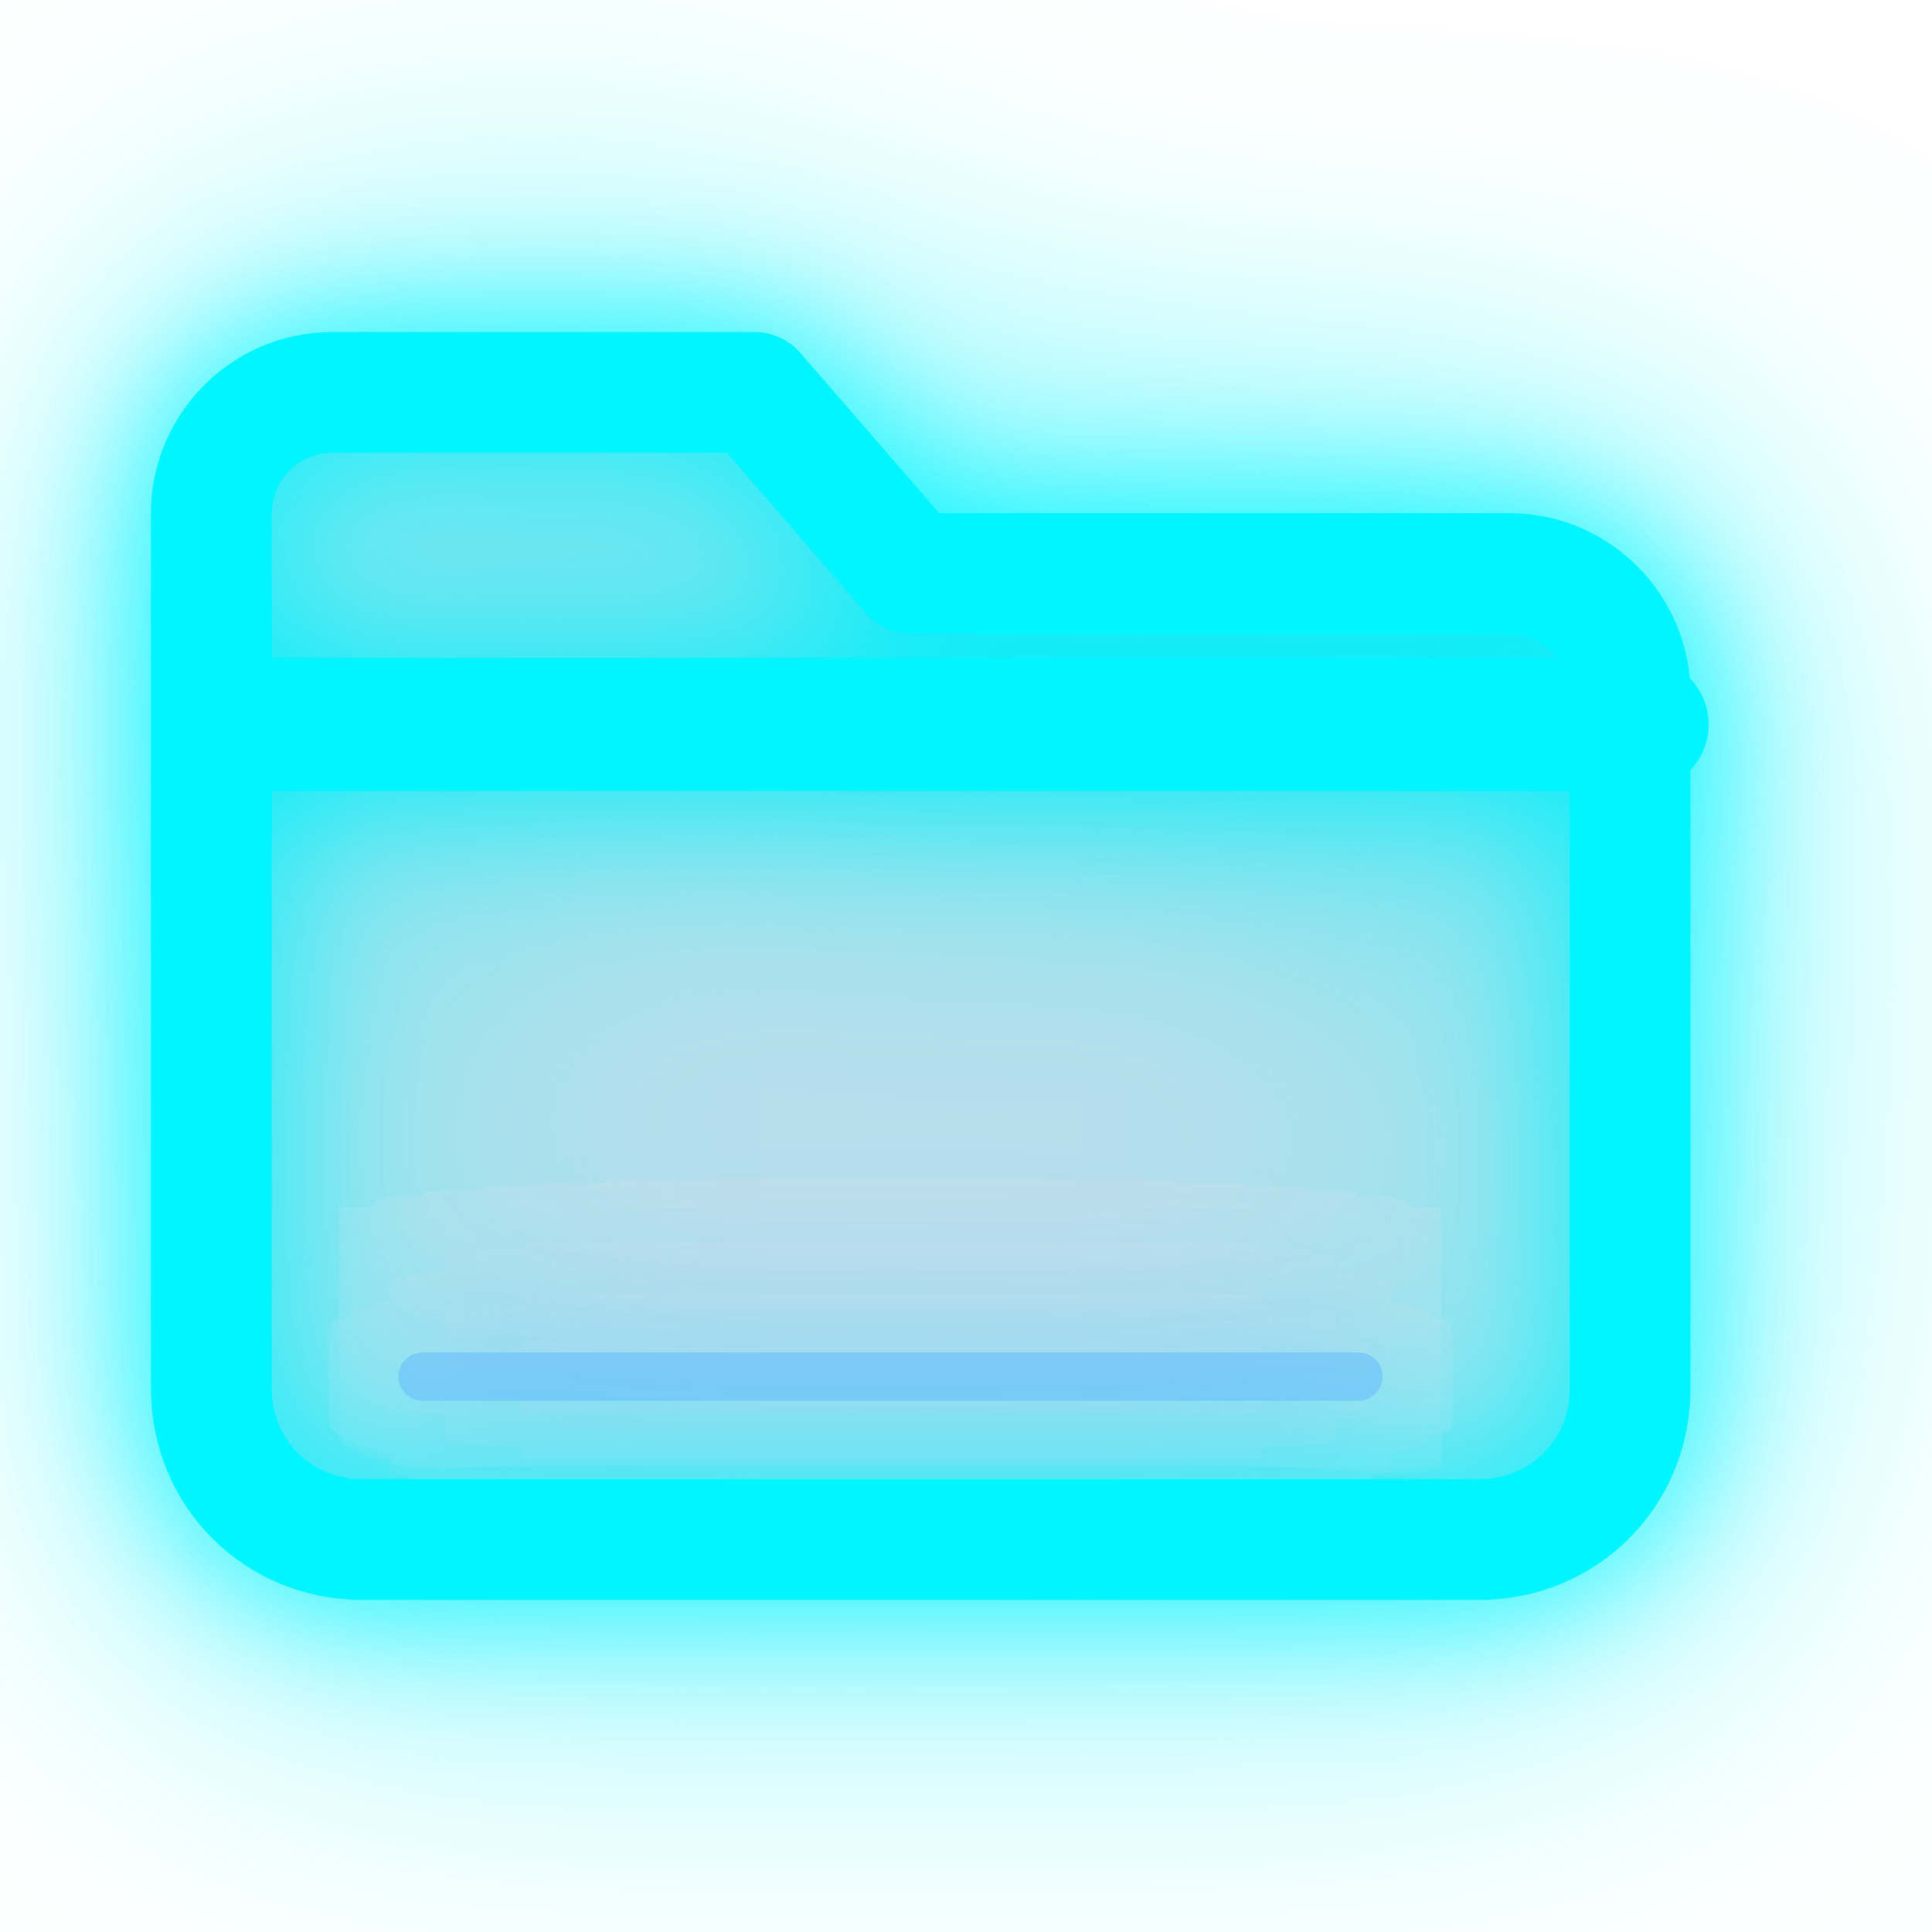
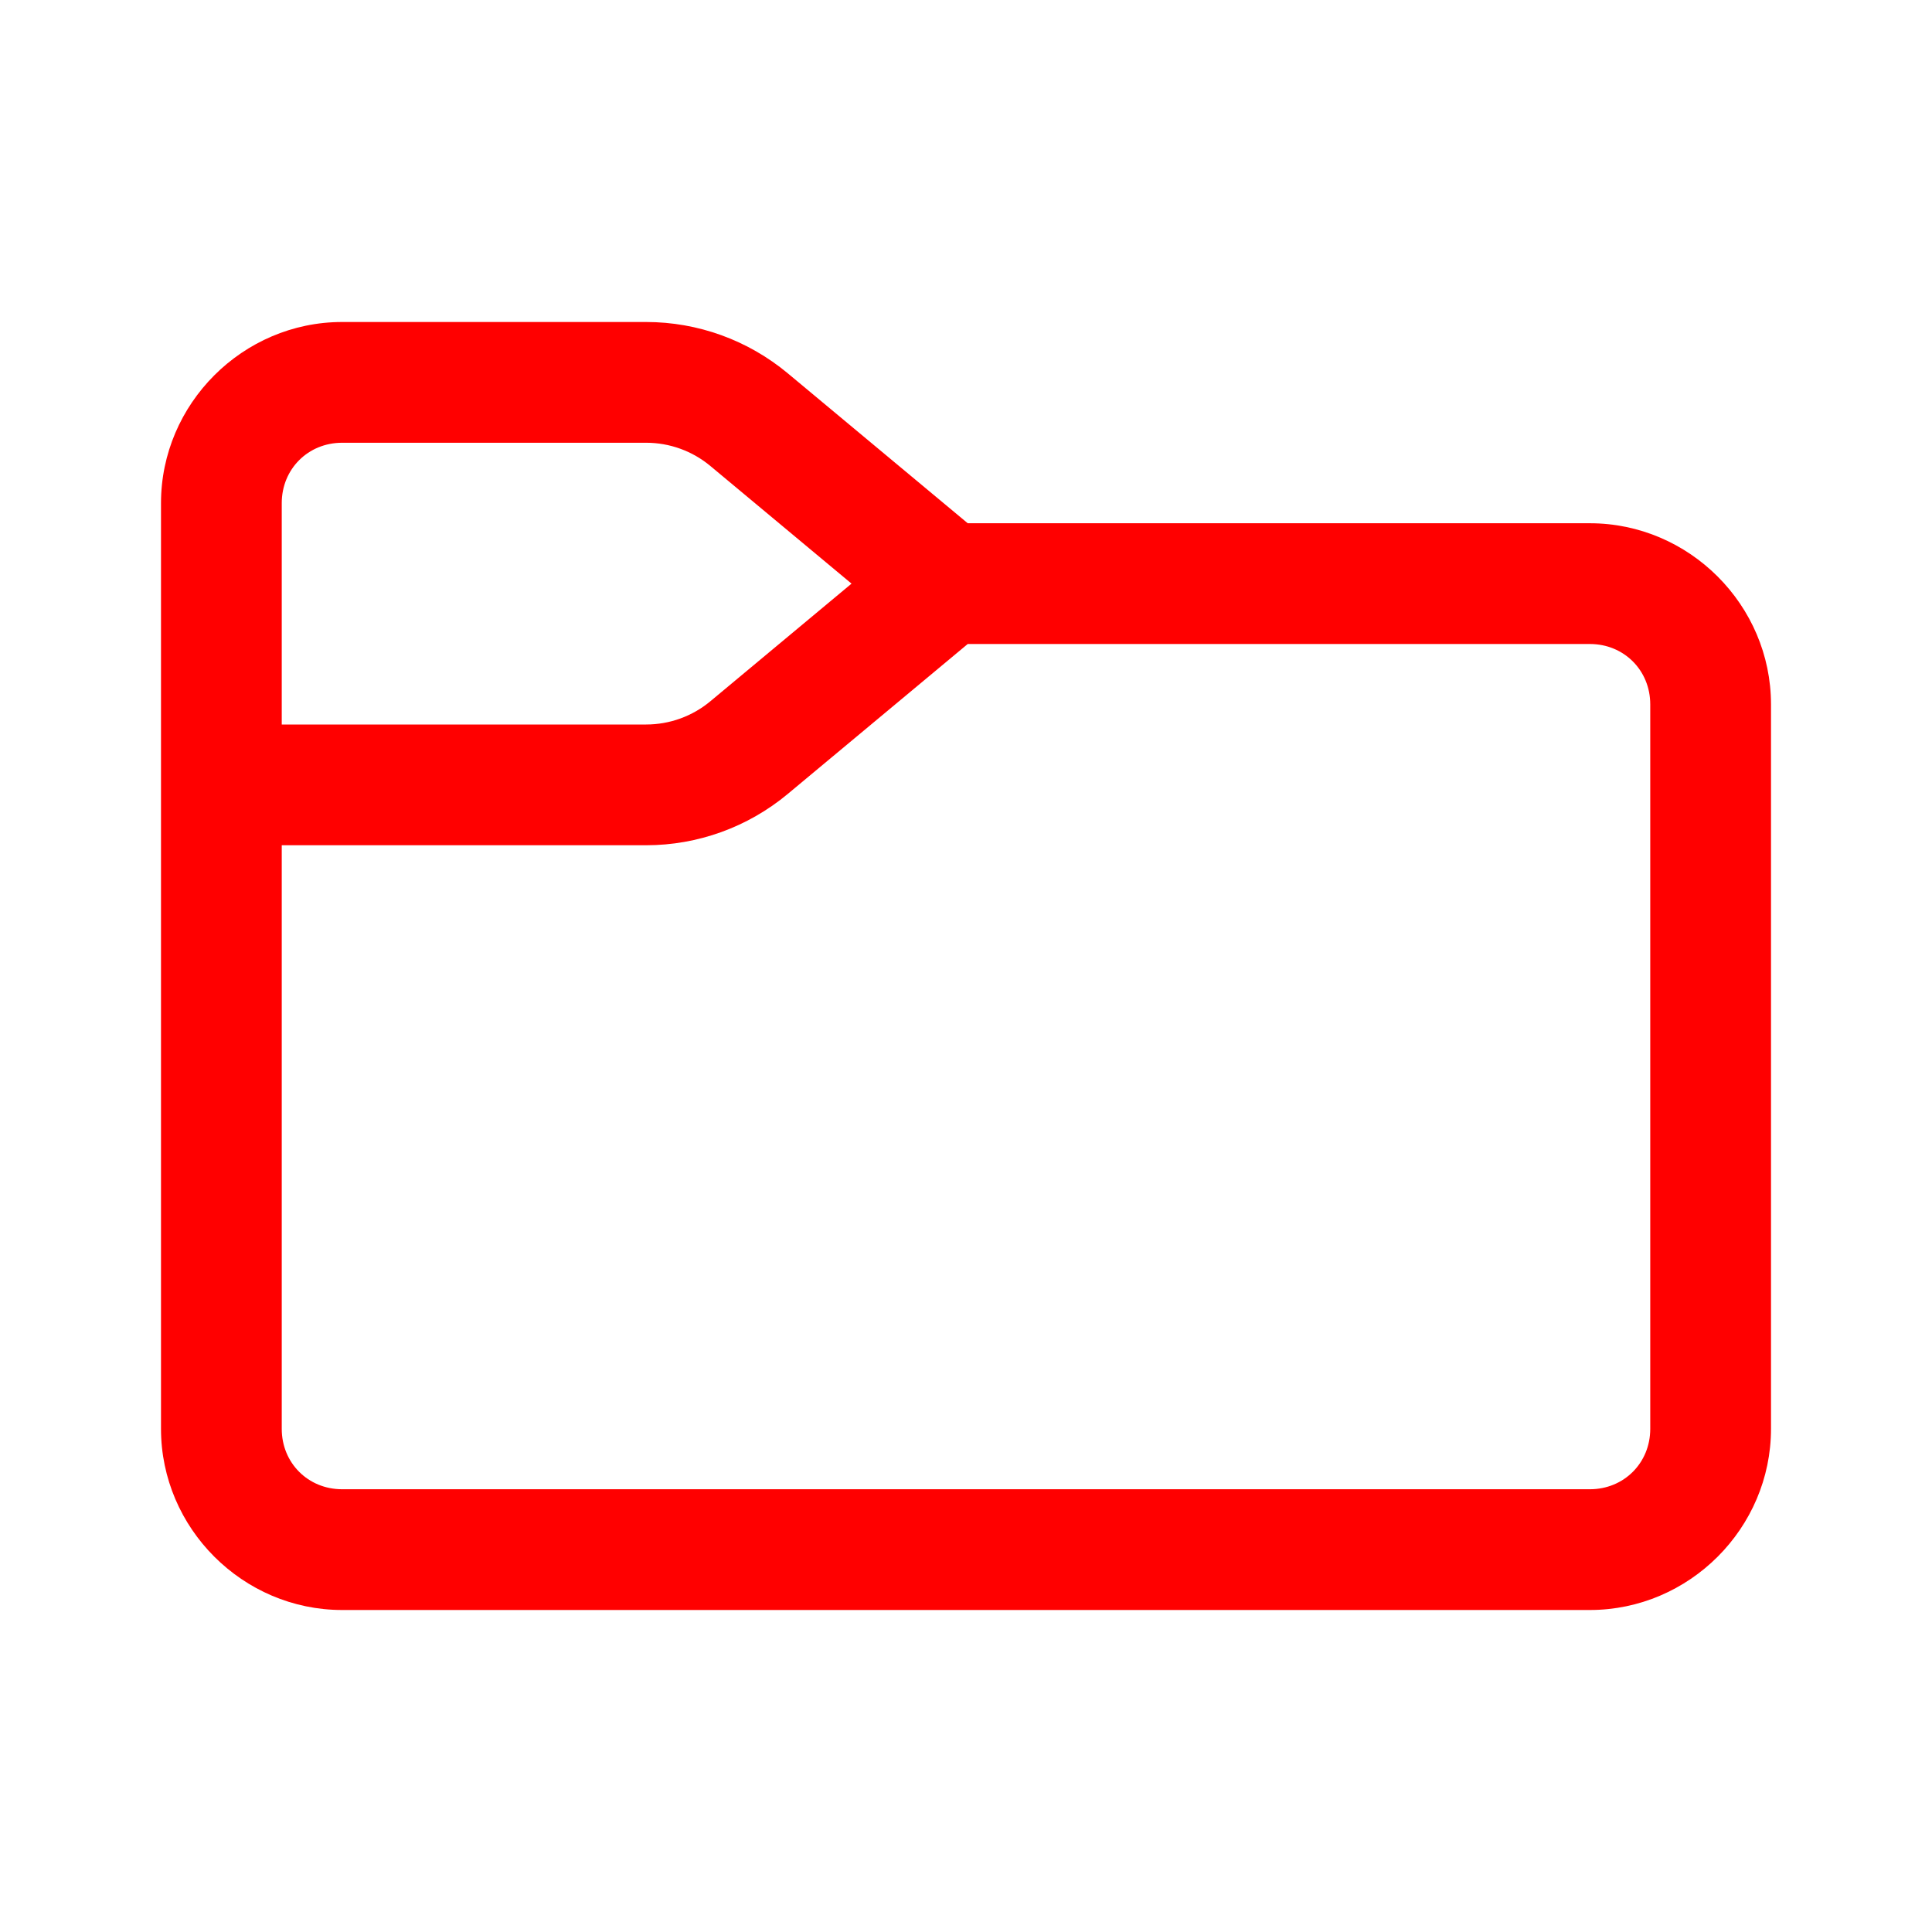
- <svg xmlns="http://www.w3.org/2000/svg" width="32" height="32" viewBox="0 0 32 32" fill="none">
-   <defs>
-     <linearGradient id="folderColor" x1="3" y1="6" x2="29" y2="26">
-       <stop offset="0%" stop-color="#00F5FF" />
-       <stop offset="45%" stop-color="#55B7FF" />
-       <stop offset="100%" stop-color="#8B5CFF" />
-     </linearGradient>
-     <filter id="neonGlow" x="-100%" y="-100%" width="300%" height="300%">
-       <feGaussianBlur in="SourceGraphic" stdDeviation="1.2" result="glow1" />
-       <feGaussianBlur in="SourceGraphic" stdDeviation="3.5" result="glow2" />
-       <feMerge>
-         <feMergeNode in="glow2" />
-         <feMergeNode in="glow1" />
-         <feMergeNode in="SourceGraphic" />
-       </feMerge>
-     </filter>
-   </defs>
-   <g filter="url(#neonGlow)">
-     <path d="M3.5 8.5          C3.5 7.4 4.4 6.5 5.5 6.5          H12.5          L15.1 9.5          H25          C26.1 9.5 27 10.4 27 11.5          V23          C27 24.4 25.9 25.5 24.5 25.5          H6          C4.6 25.5 3.5 24.4 3.5 23          Z" fill="rgba(20,80,150,0.08)" stroke="url(#folderColor)" stroke-width="2" stroke-linejoin="round" />
-     <path d="M4.5 12H27.2" stroke="#00F5FF" stroke-width="2.2" stroke-linecap="round" />
-     <path d="M7 22.8H22.5" stroke="#55B7FF" stroke-width="0.8" stroke-linecap="round" opacity="0.45" />
-   </g>
+ <svg xmlns="http://www.w3.org/2000/svg" width="32" height="32" viewBox="0 0 48 48">
+   <path fill="#FF0000" d="M 8.5 8 C 6.032 8 4 10.032 4 12.5 L 4 35.5 C 4 37.968 6.032 40 8.5 40 L 39.5 40 C 41.968 40 44 37.968 44 35.5 L 44 17.5 C 44 15.032 41.968 13 39.5 13 L 24.043 13 L 19.572 9.275 C 18.584 8.452 17.339 8 16.053 8 L 8.5 8 z M 8.5 11 L 16.053 11 C 16.638 11 17.203 11.205 17.652 11.58 L 21.156 14.5 L 17.652 17.42 C 17.203 17.795 16.638 18 16.053 18 L 7 18 L 7 12.5 C 7 11.654 7.654 11 8.5 11 z M 24.043 16 L 39.5 16 C 40.346 16 41 16.654 41 17.5 L 41 35.5 C 41 36.346 40.346 37 39.5 37 L 8.5 37 C 7.654 37 7 36.346 7 35.5 L 7 21 L 16.053 21 C 17.339 21 18.584 20.548 19.572 19.725 L 24.043 16 z" />
</svg>
